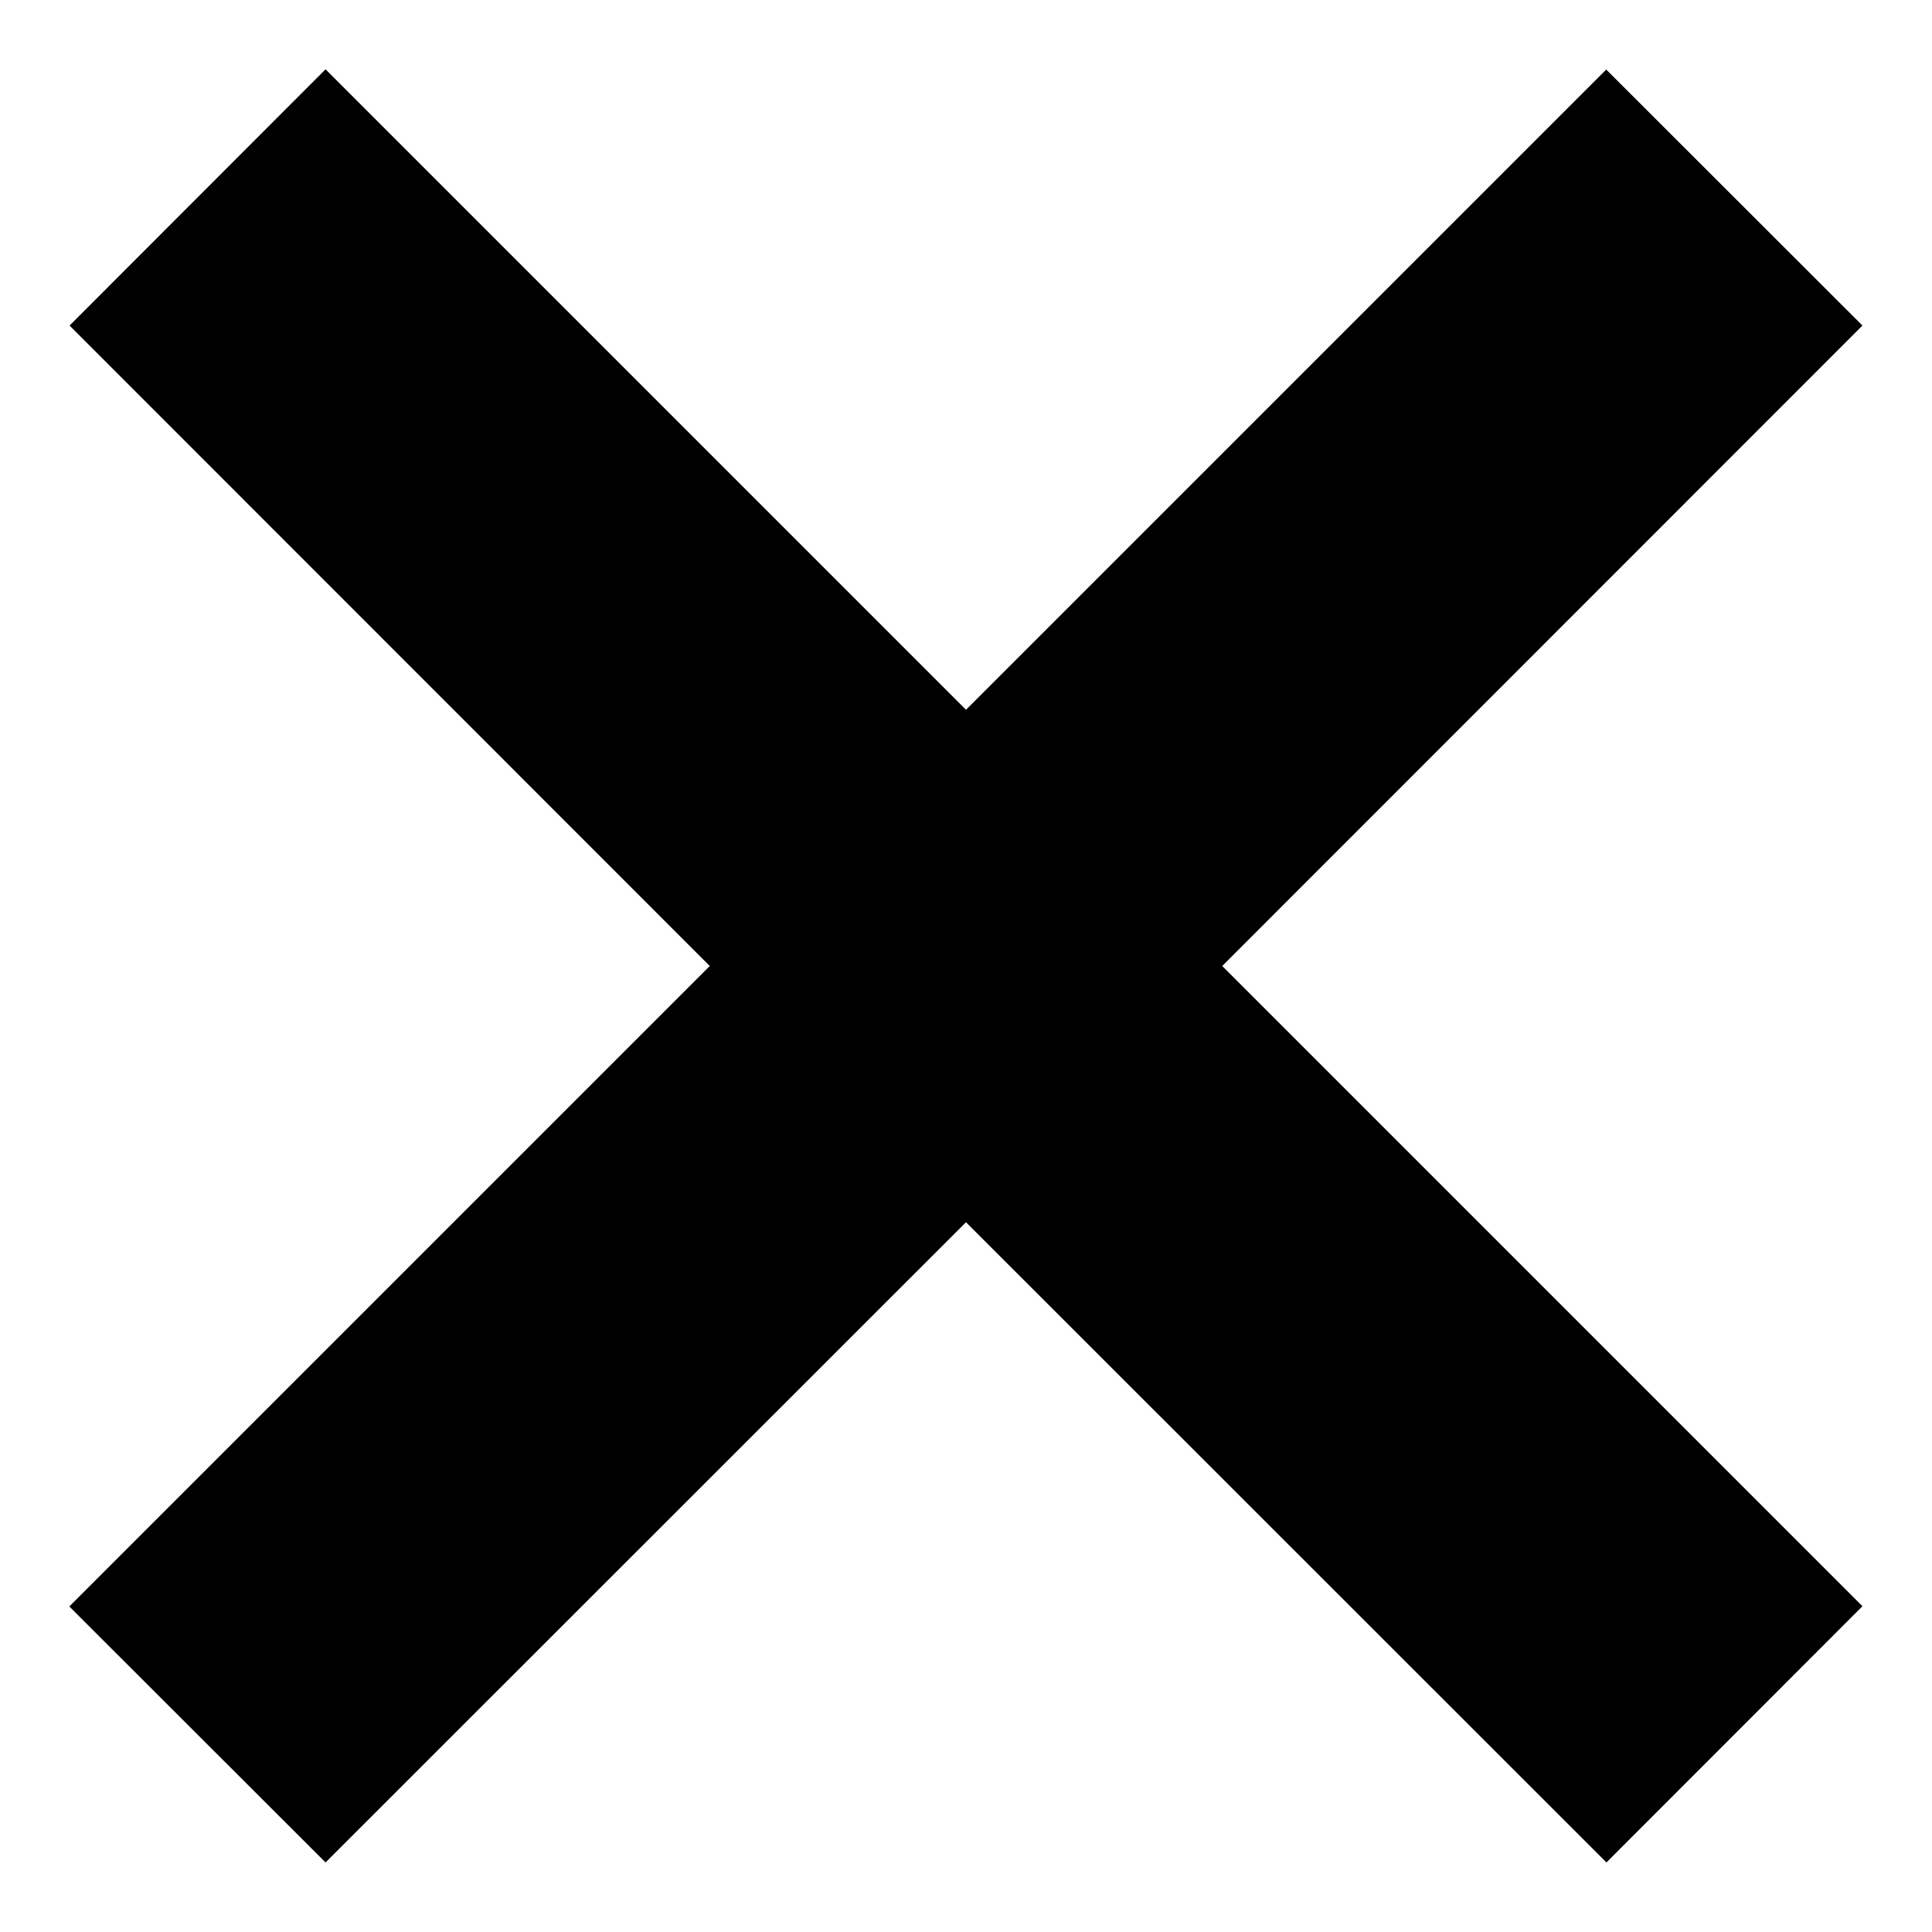
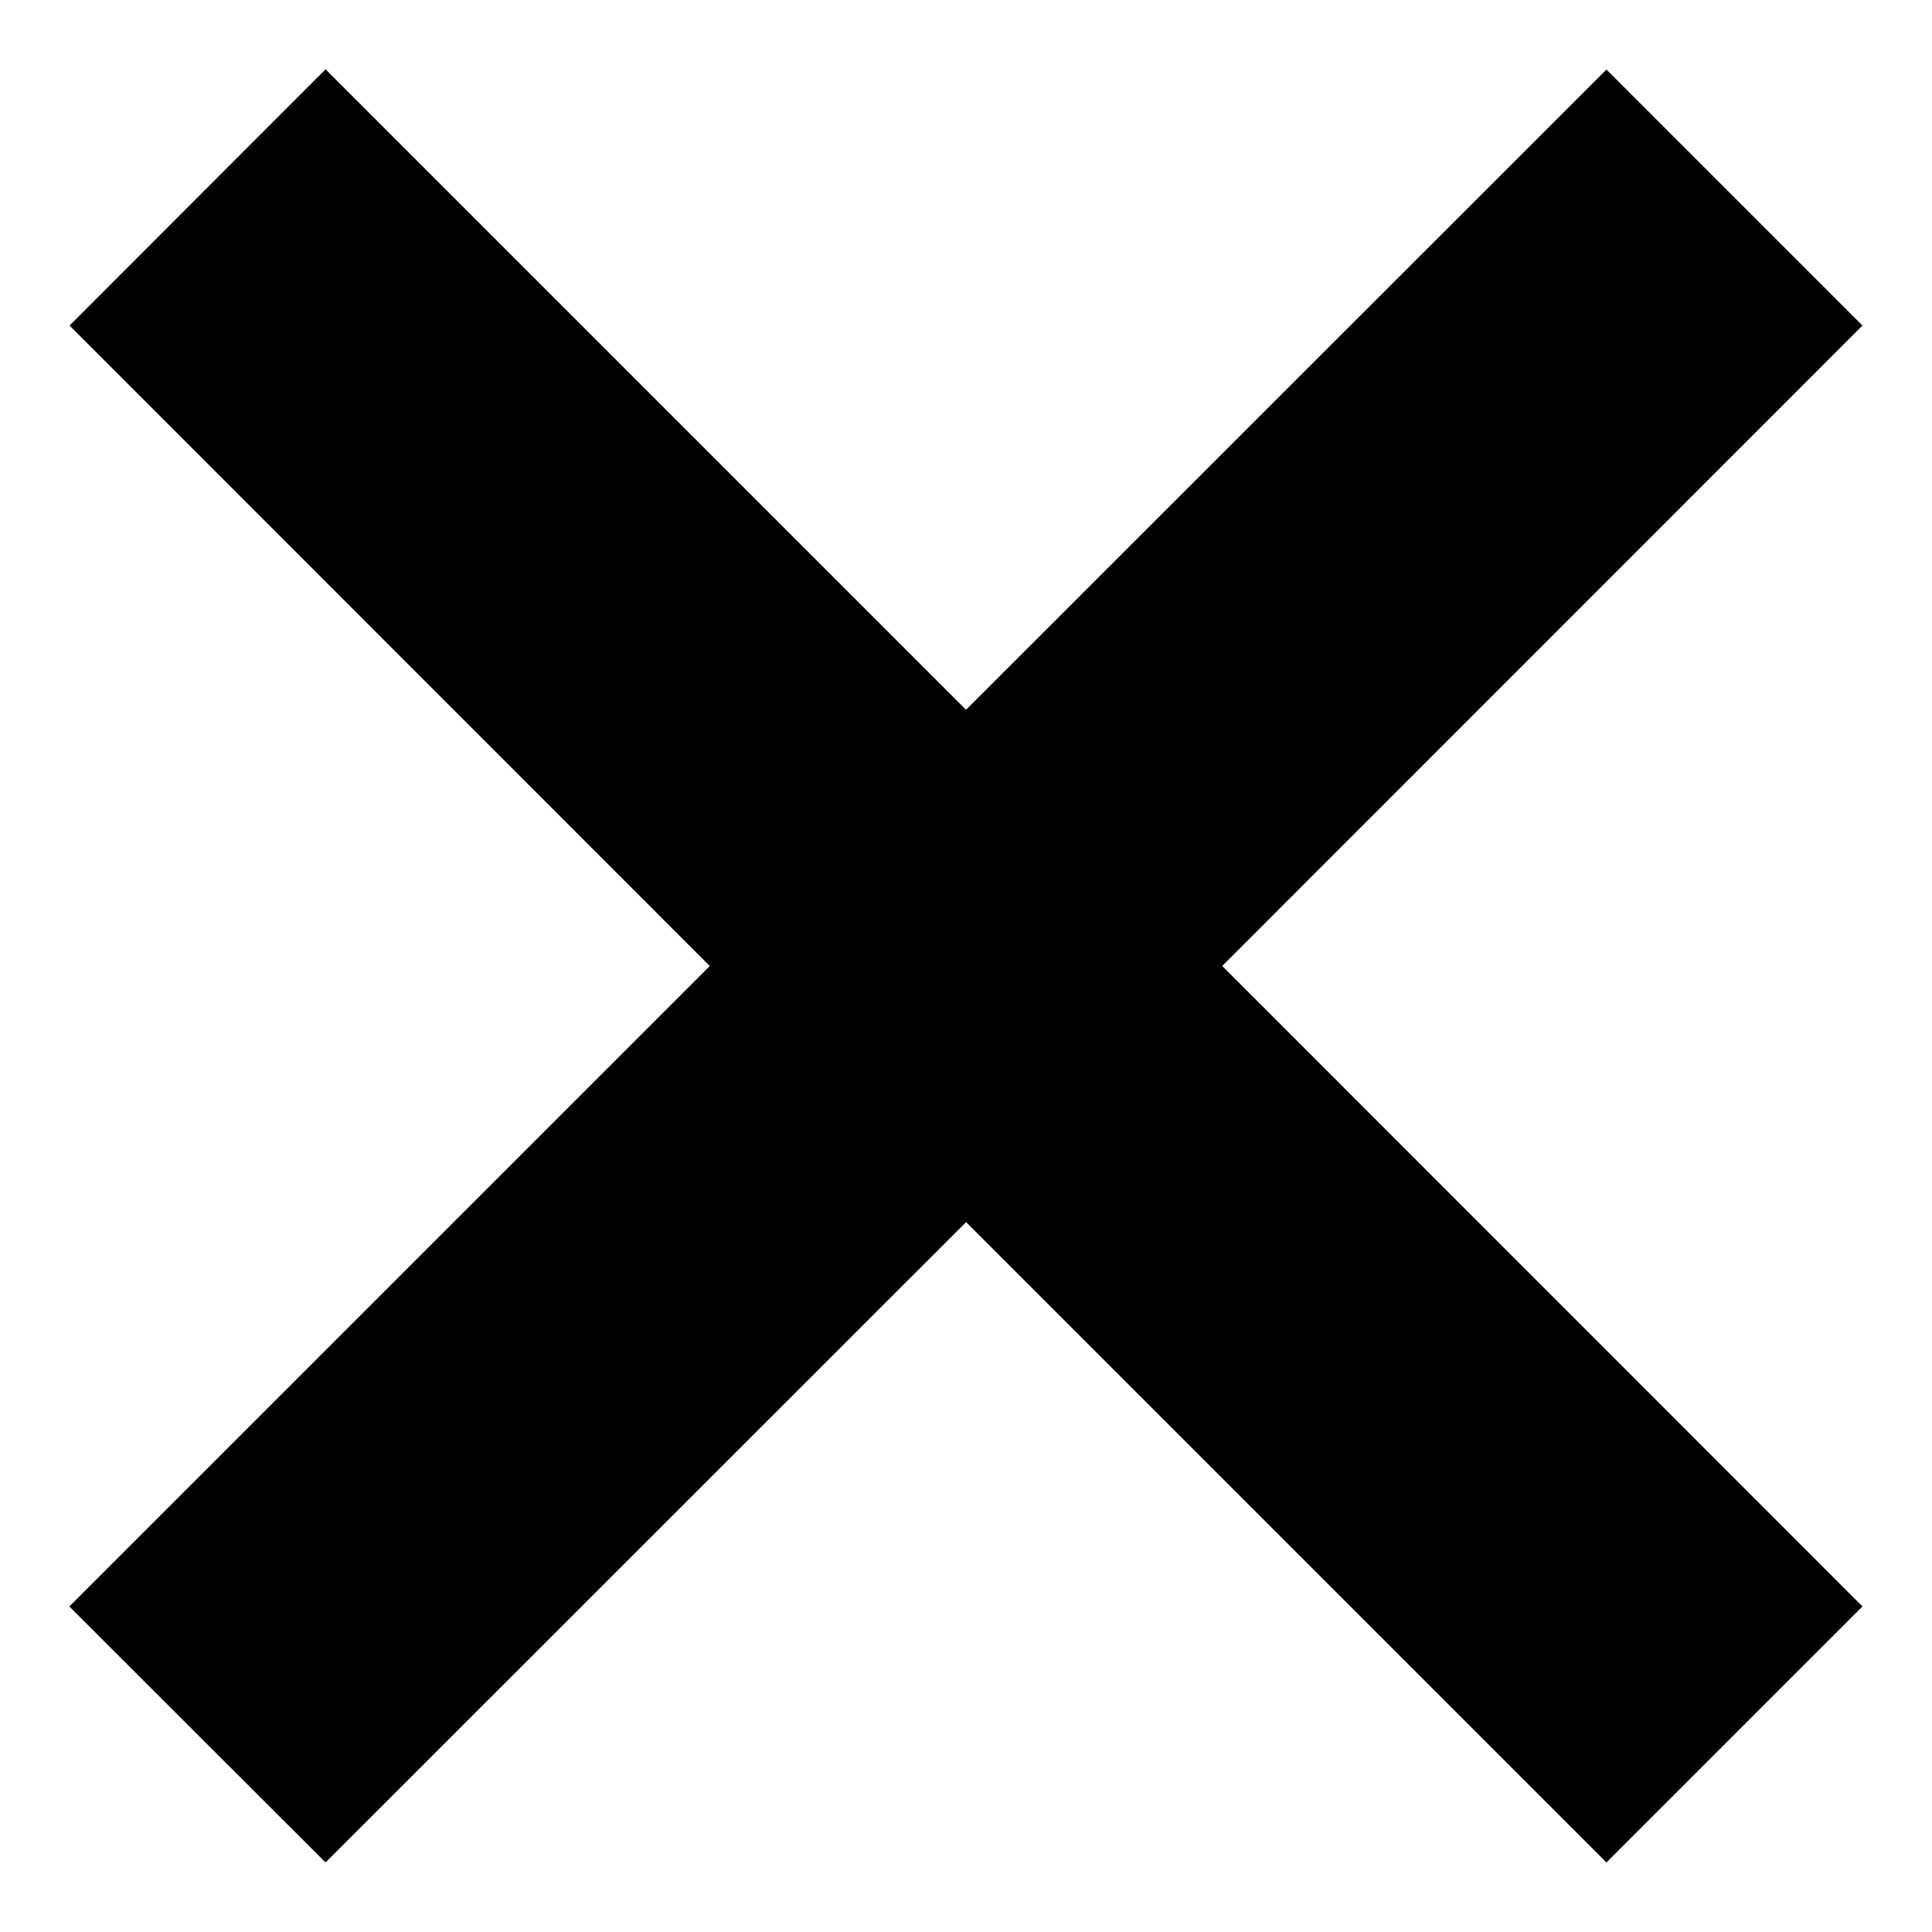
- <svg xmlns="http://www.w3.org/2000/svg" width="8" height="8" viewBox="0 0 8 8" fill="none">
-   <path fill-rule="evenodd" clip-rule="evenodd" d="M4 5.061L6.652 7.712L7.712 6.651L5.061 4L7.712 1.348L6.651 0.288L4 2.939L1.348 0.287L0.288 1.348L2.939 4L0.287 6.652L1.348 7.712L4 5.061Z" fill="black" />
+ <svg xmlns="http://www.w3.org/2000/svg" width="8" height="8" fill="none">
+   <path fill-rule="evenodd" clip-rule="evenodd" d="m4 5.06 2.652 2.652 1.06-1.06L5.061 4l2.651-2.652-1.06-1.06L4 2.939 1.348.287.288 1.348 2.939 4 .287 6.652l1.061 1.06L4 5.061z" fill="#000" />
</svg>
